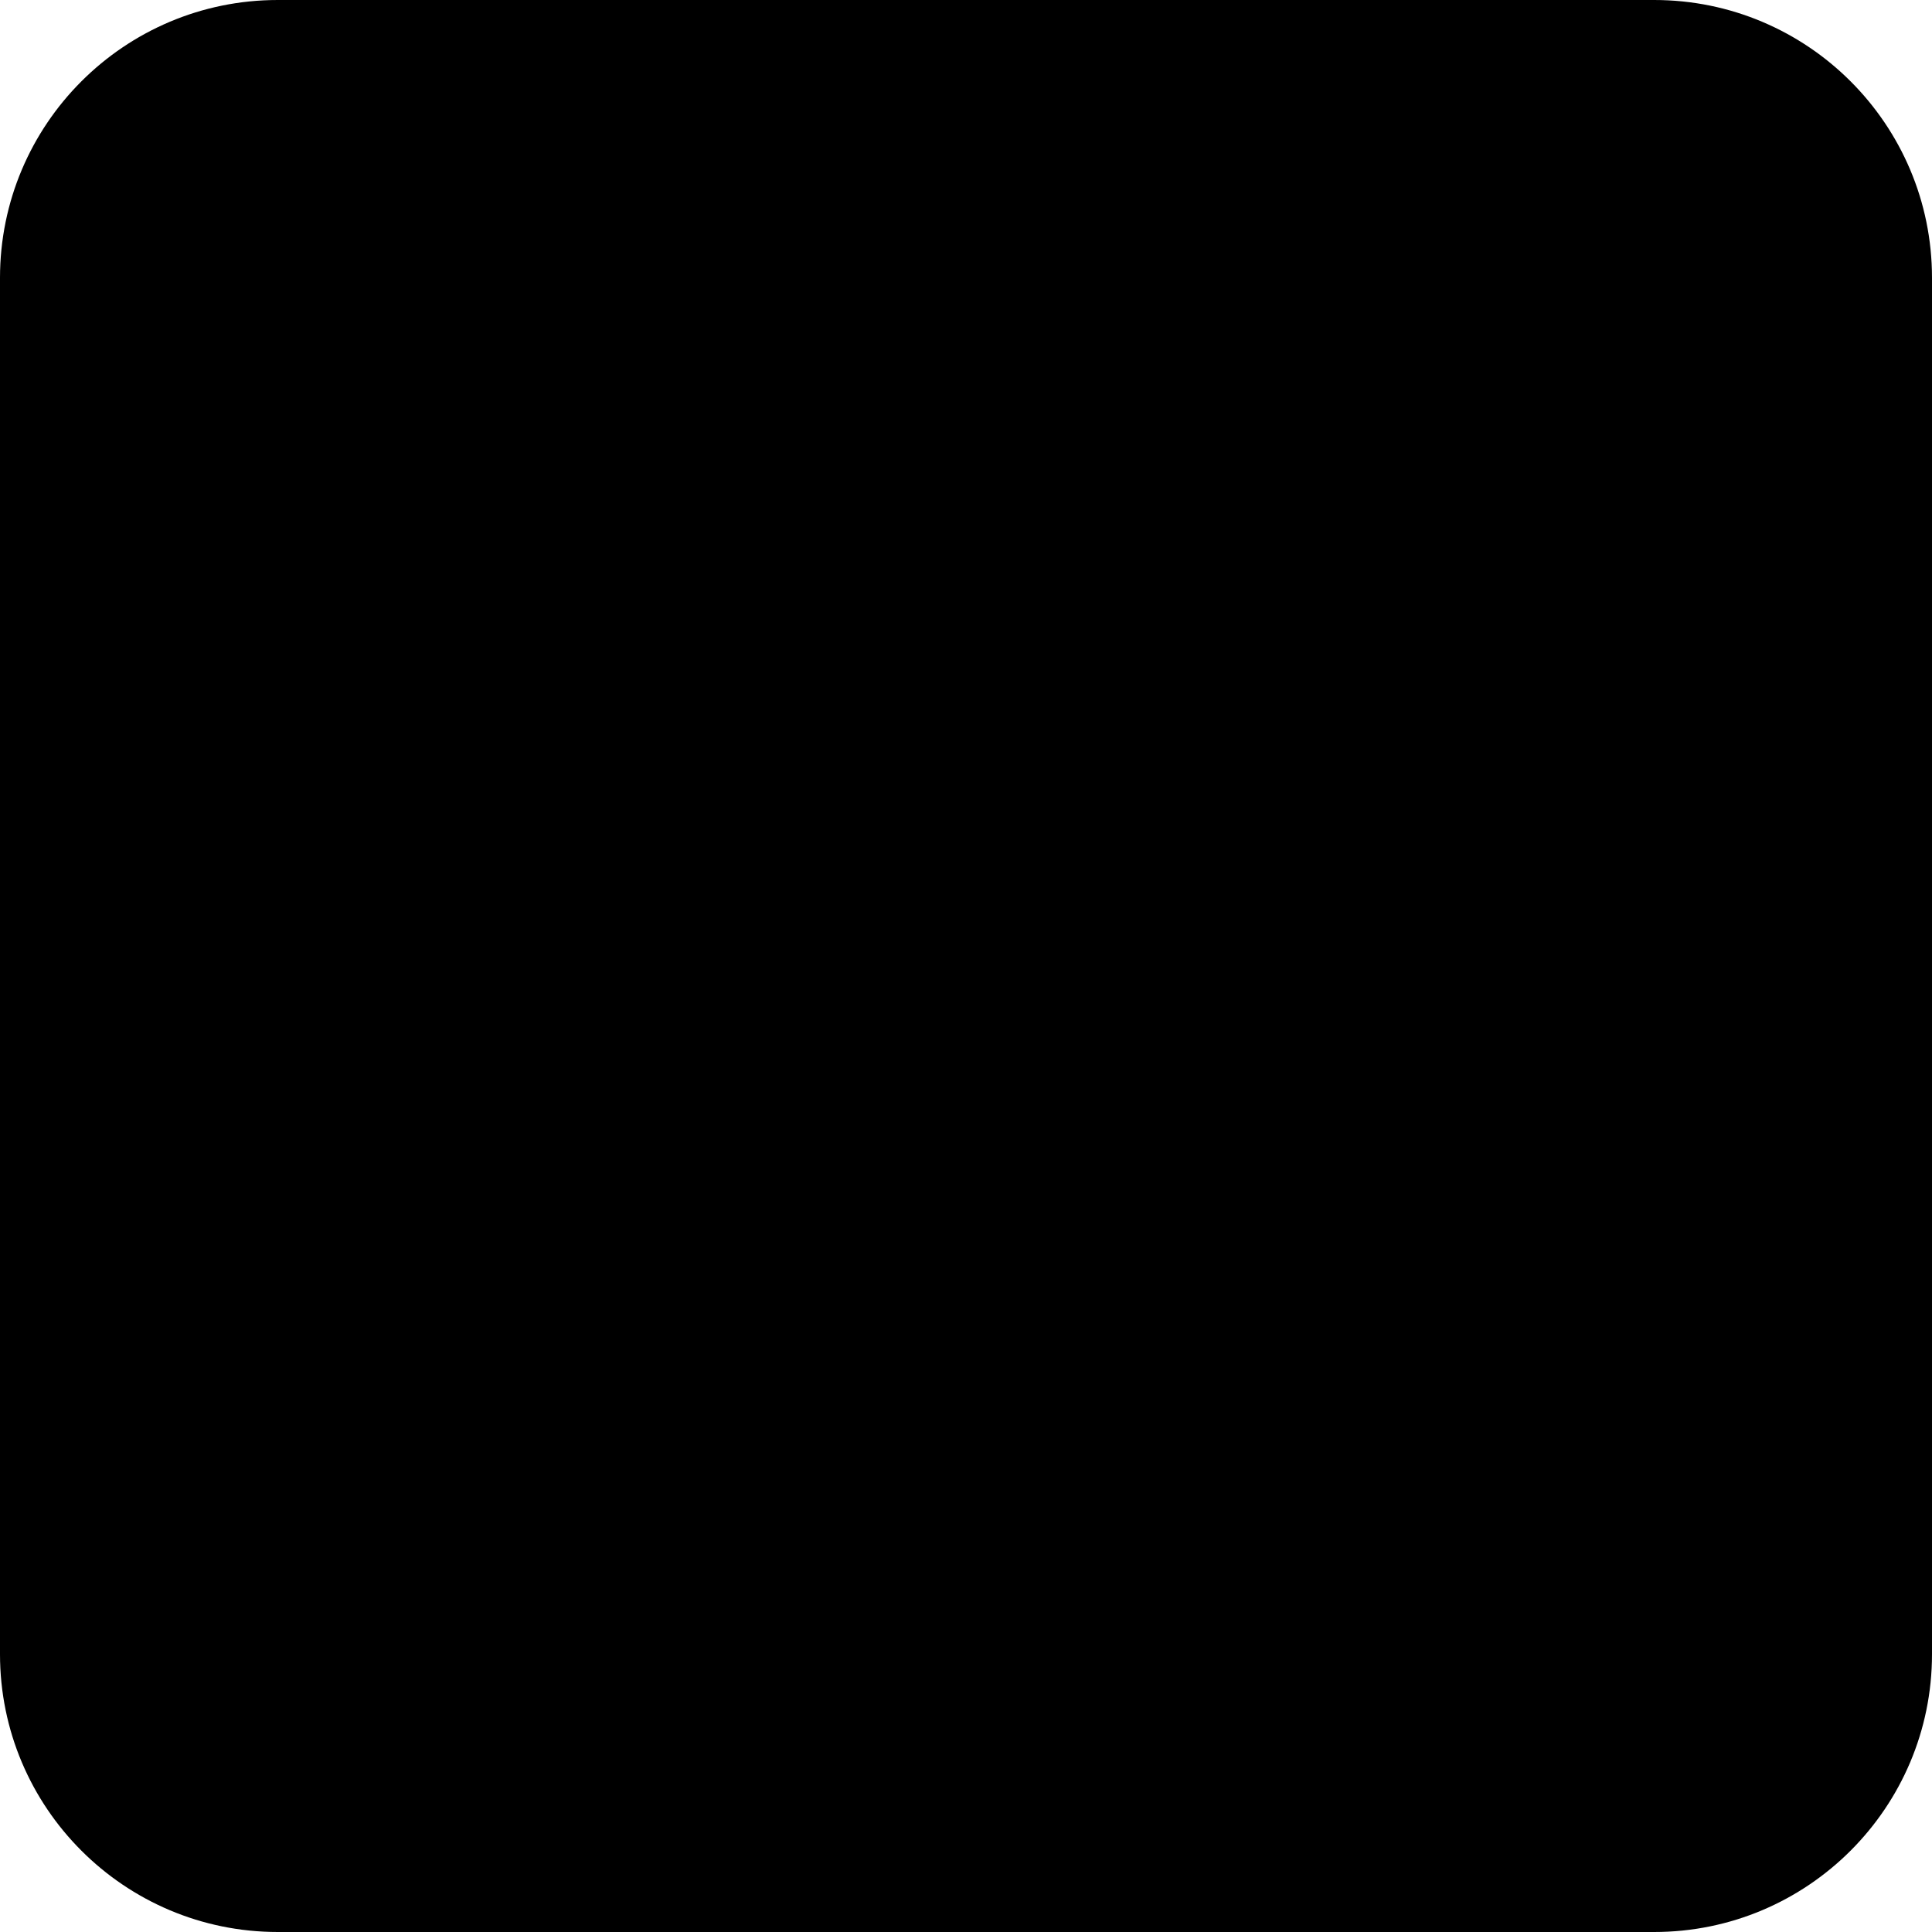
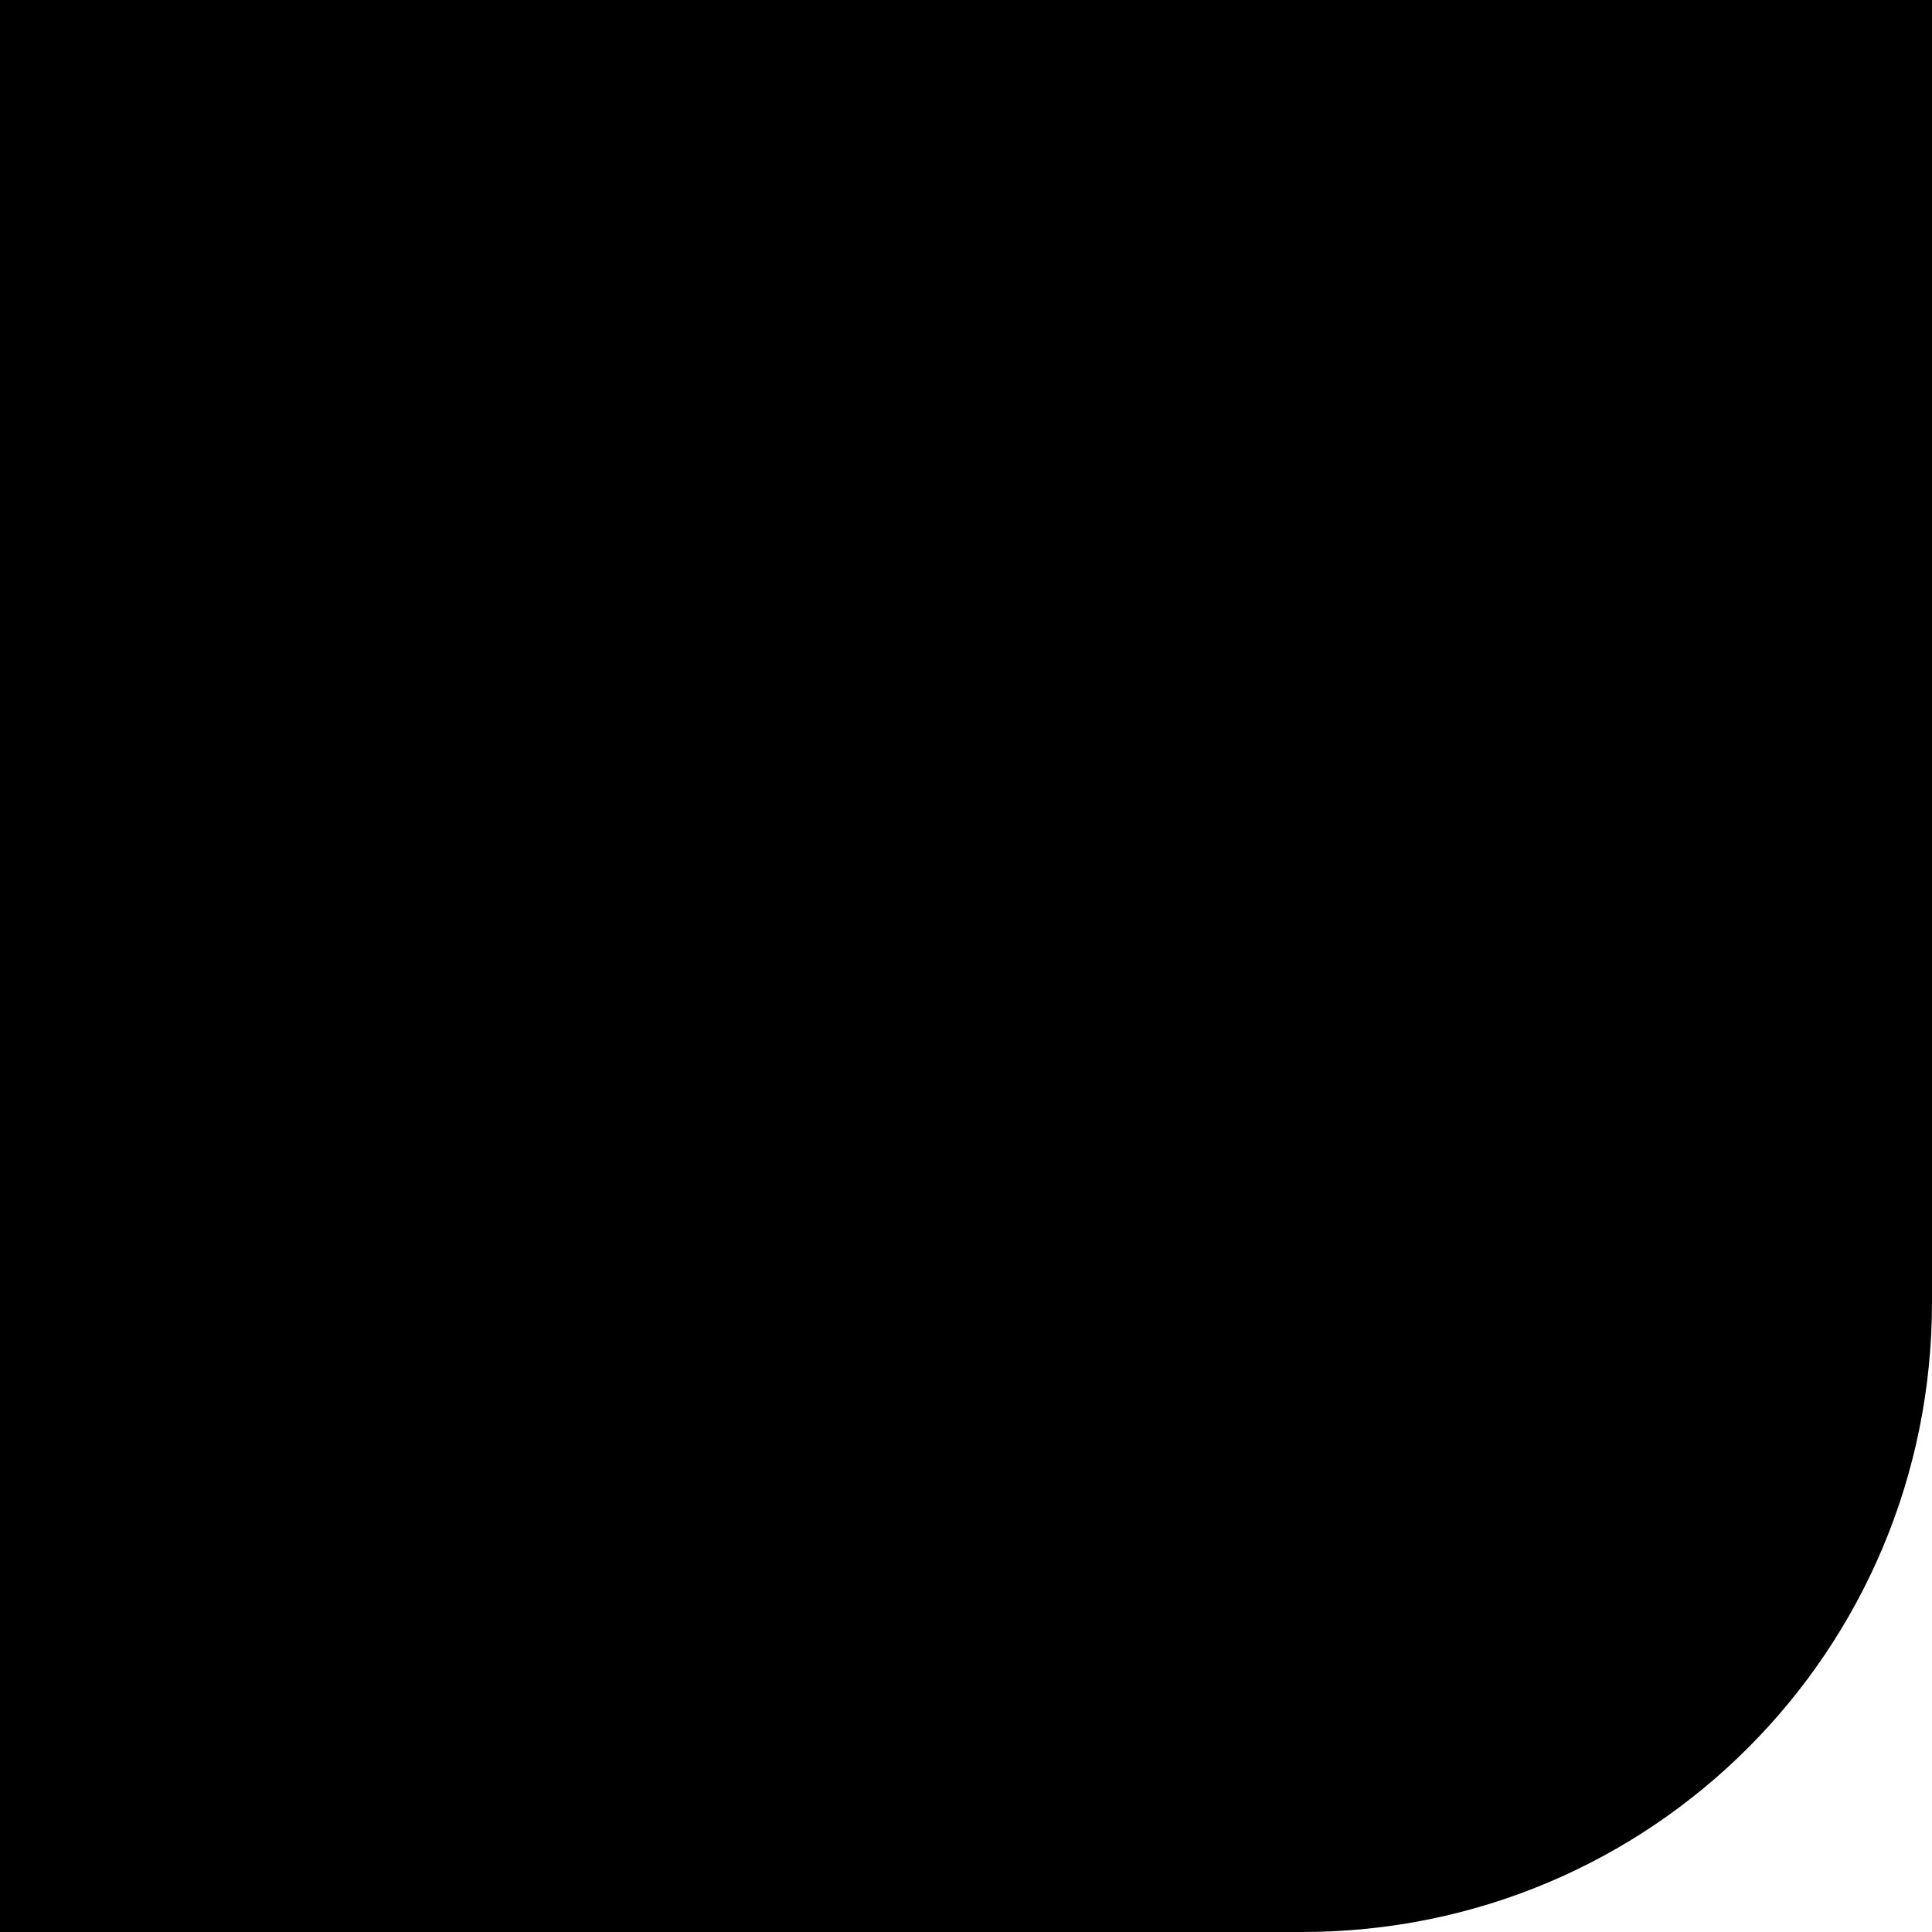
<svg xmlns="http://www.w3.org/2000/svg" version="1.1" width="10" height="10" viewBox="0 0 10 10" id="svg2">
  <defs id="defs4">
    <marker orient="auto" refY="0.0" refX="0.0" id="Arrow1Lstart" style="overflow:visible">
      <path id="path3933" d="M 0.0,0.0 L 5.0,-5.0 L -12.5,0.0 L 5.0,5.0 L 0.0,0.0 z " style="fill-rule:evenodd;stroke:#000000;stroke-width:1.0pt;marker-start:none" transform="scale(0.8) translate(12.5,0)" />
    </marker>
  </defs>
-   <rect style="fill:#000000;fill-opacity:1;stroke:none" id="rect2984" width="10" height="10" x="-5.0000001e-08" y="0" ry="1.438" />
+   <path id="rect2985" style="fill:#000000;fill-opacity:1;stroke:none" d="M 1.1920929e-7,-1 10,-1 10,0 1.1920929e-7,0 z M -1,0 10,0 10,3.26 10,6.74 C 10,8.546 8.546,10 6.74,10 L 3.26,10 -1,10 -1,3.26 z" />
</svg>
